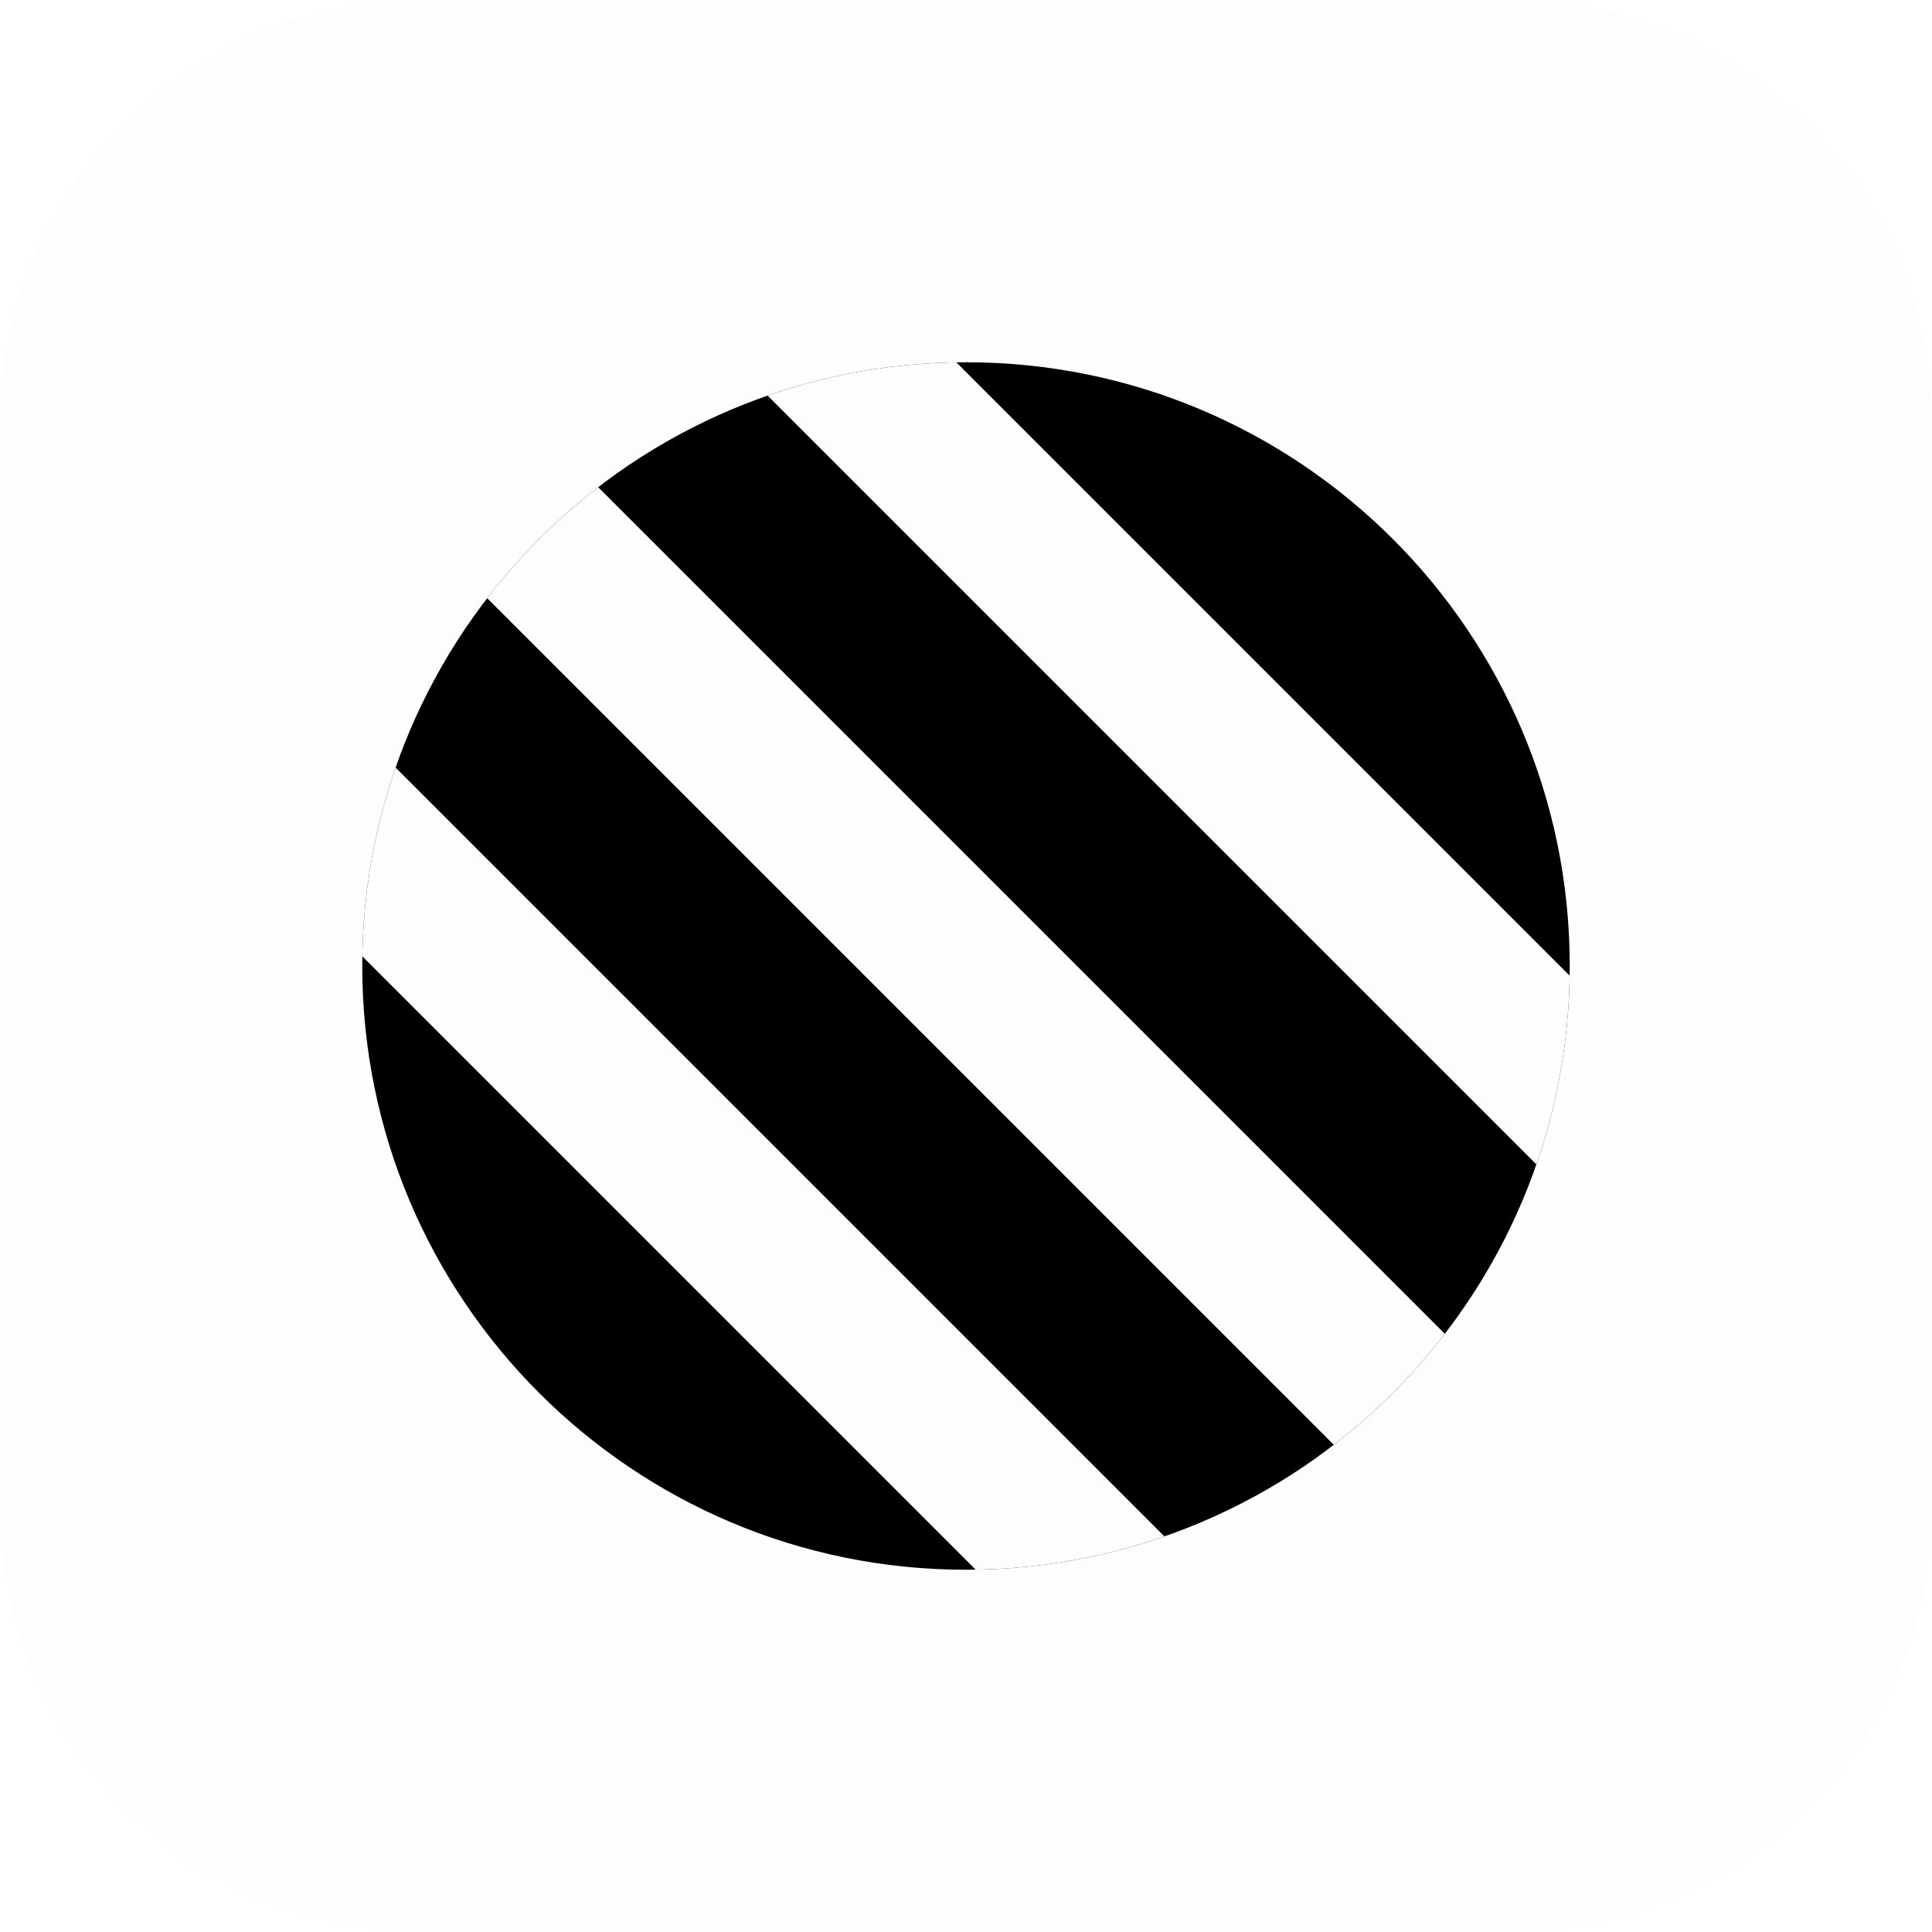
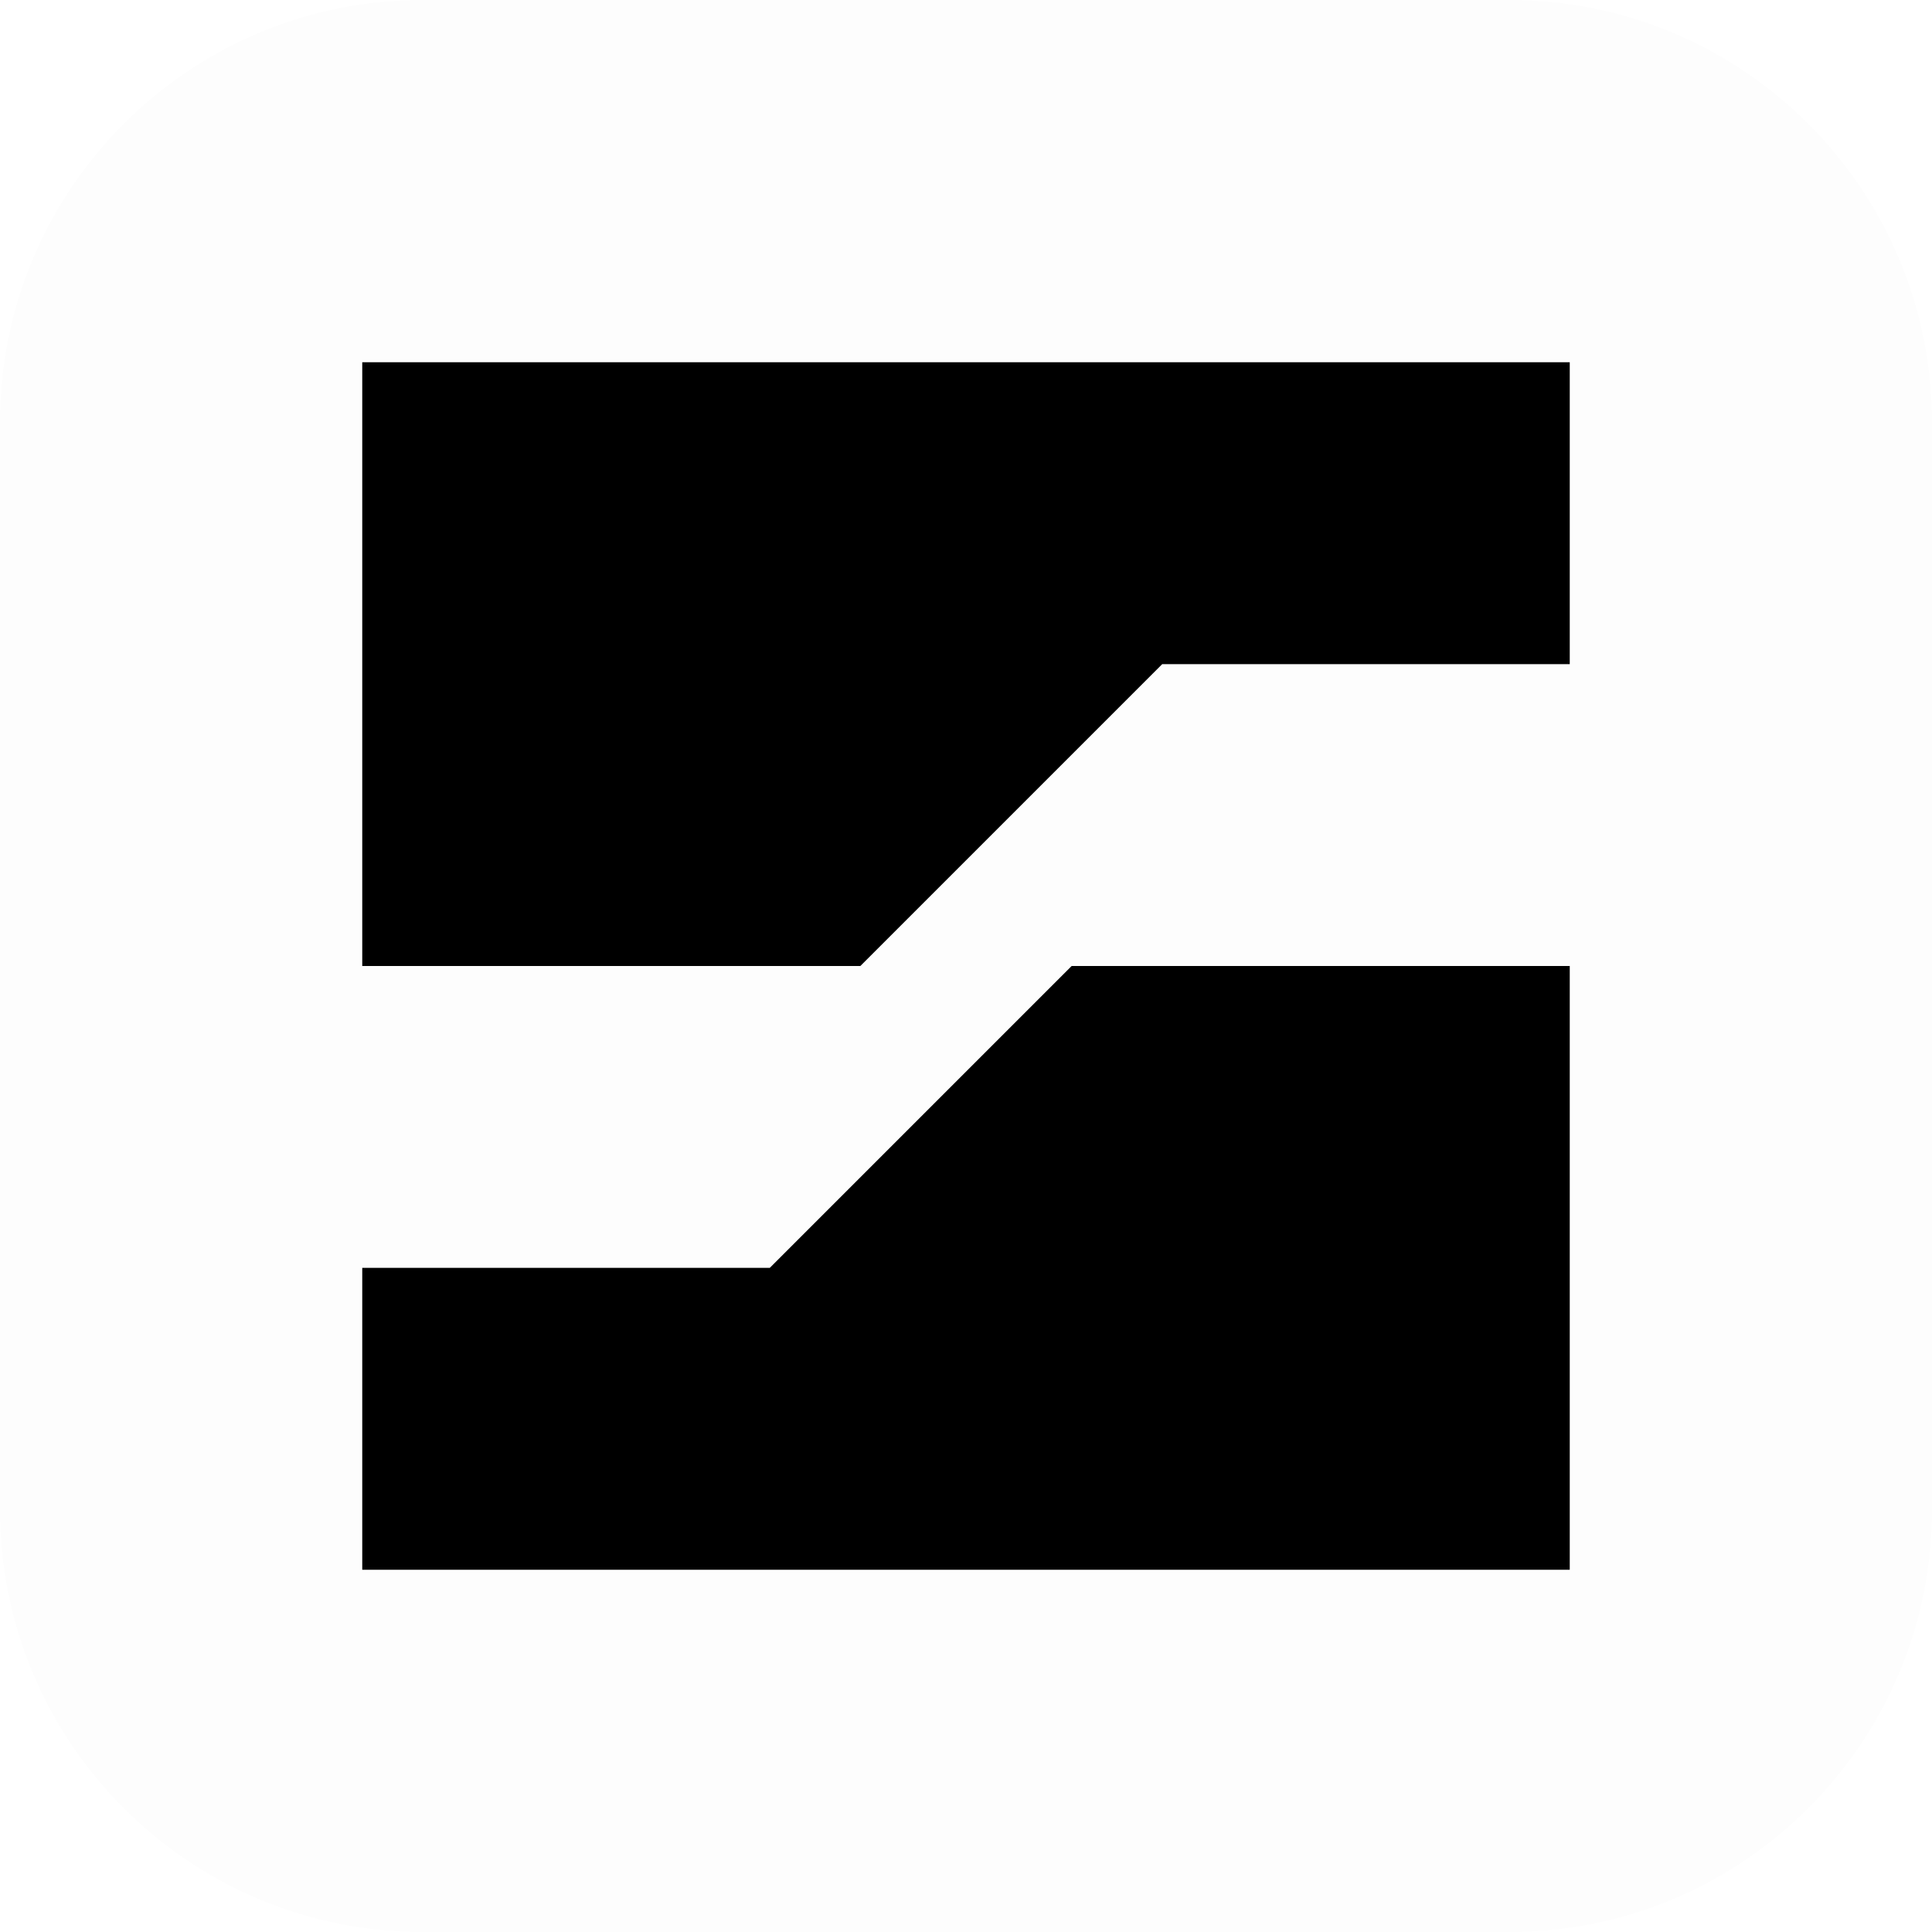
<svg xmlns="http://www.w3.org/2000/svg" width="128" height="128" viewBox="0 0 128 128" fill="none" role="img" aria-labelledby="title desc">
  <rect width="128" height="128" rx="28" fill="#FDFDFD" />
-   <defs>
-     <clipPath id="mavry-icon-tile-white-cut">
-       <circle cx="64" cy="64" r="40" />
-     </clipPath>
-   </defs>
-   <circle cx="64" cy="64" r="40" fill="#000000" />
-   <g clip-path="url(#mavry-icon-tile-white-cut)" stroke="#FDFDFD" stroke-linecap="butt" stroke-width="10.4">
-     <path d="M44.8 12.8L115.2 83.2" />
-     <path d="M12.8 12.8L115.2 115.2" />
-     <path d="M12.8 44.8L83.2 115.2" />
-   </g>
+   <path d="M24 24H104V44H77L57 64H24V24ZM24 84H51L71 64H104V104H24V84Z" fill="#000000" />
</svg>
